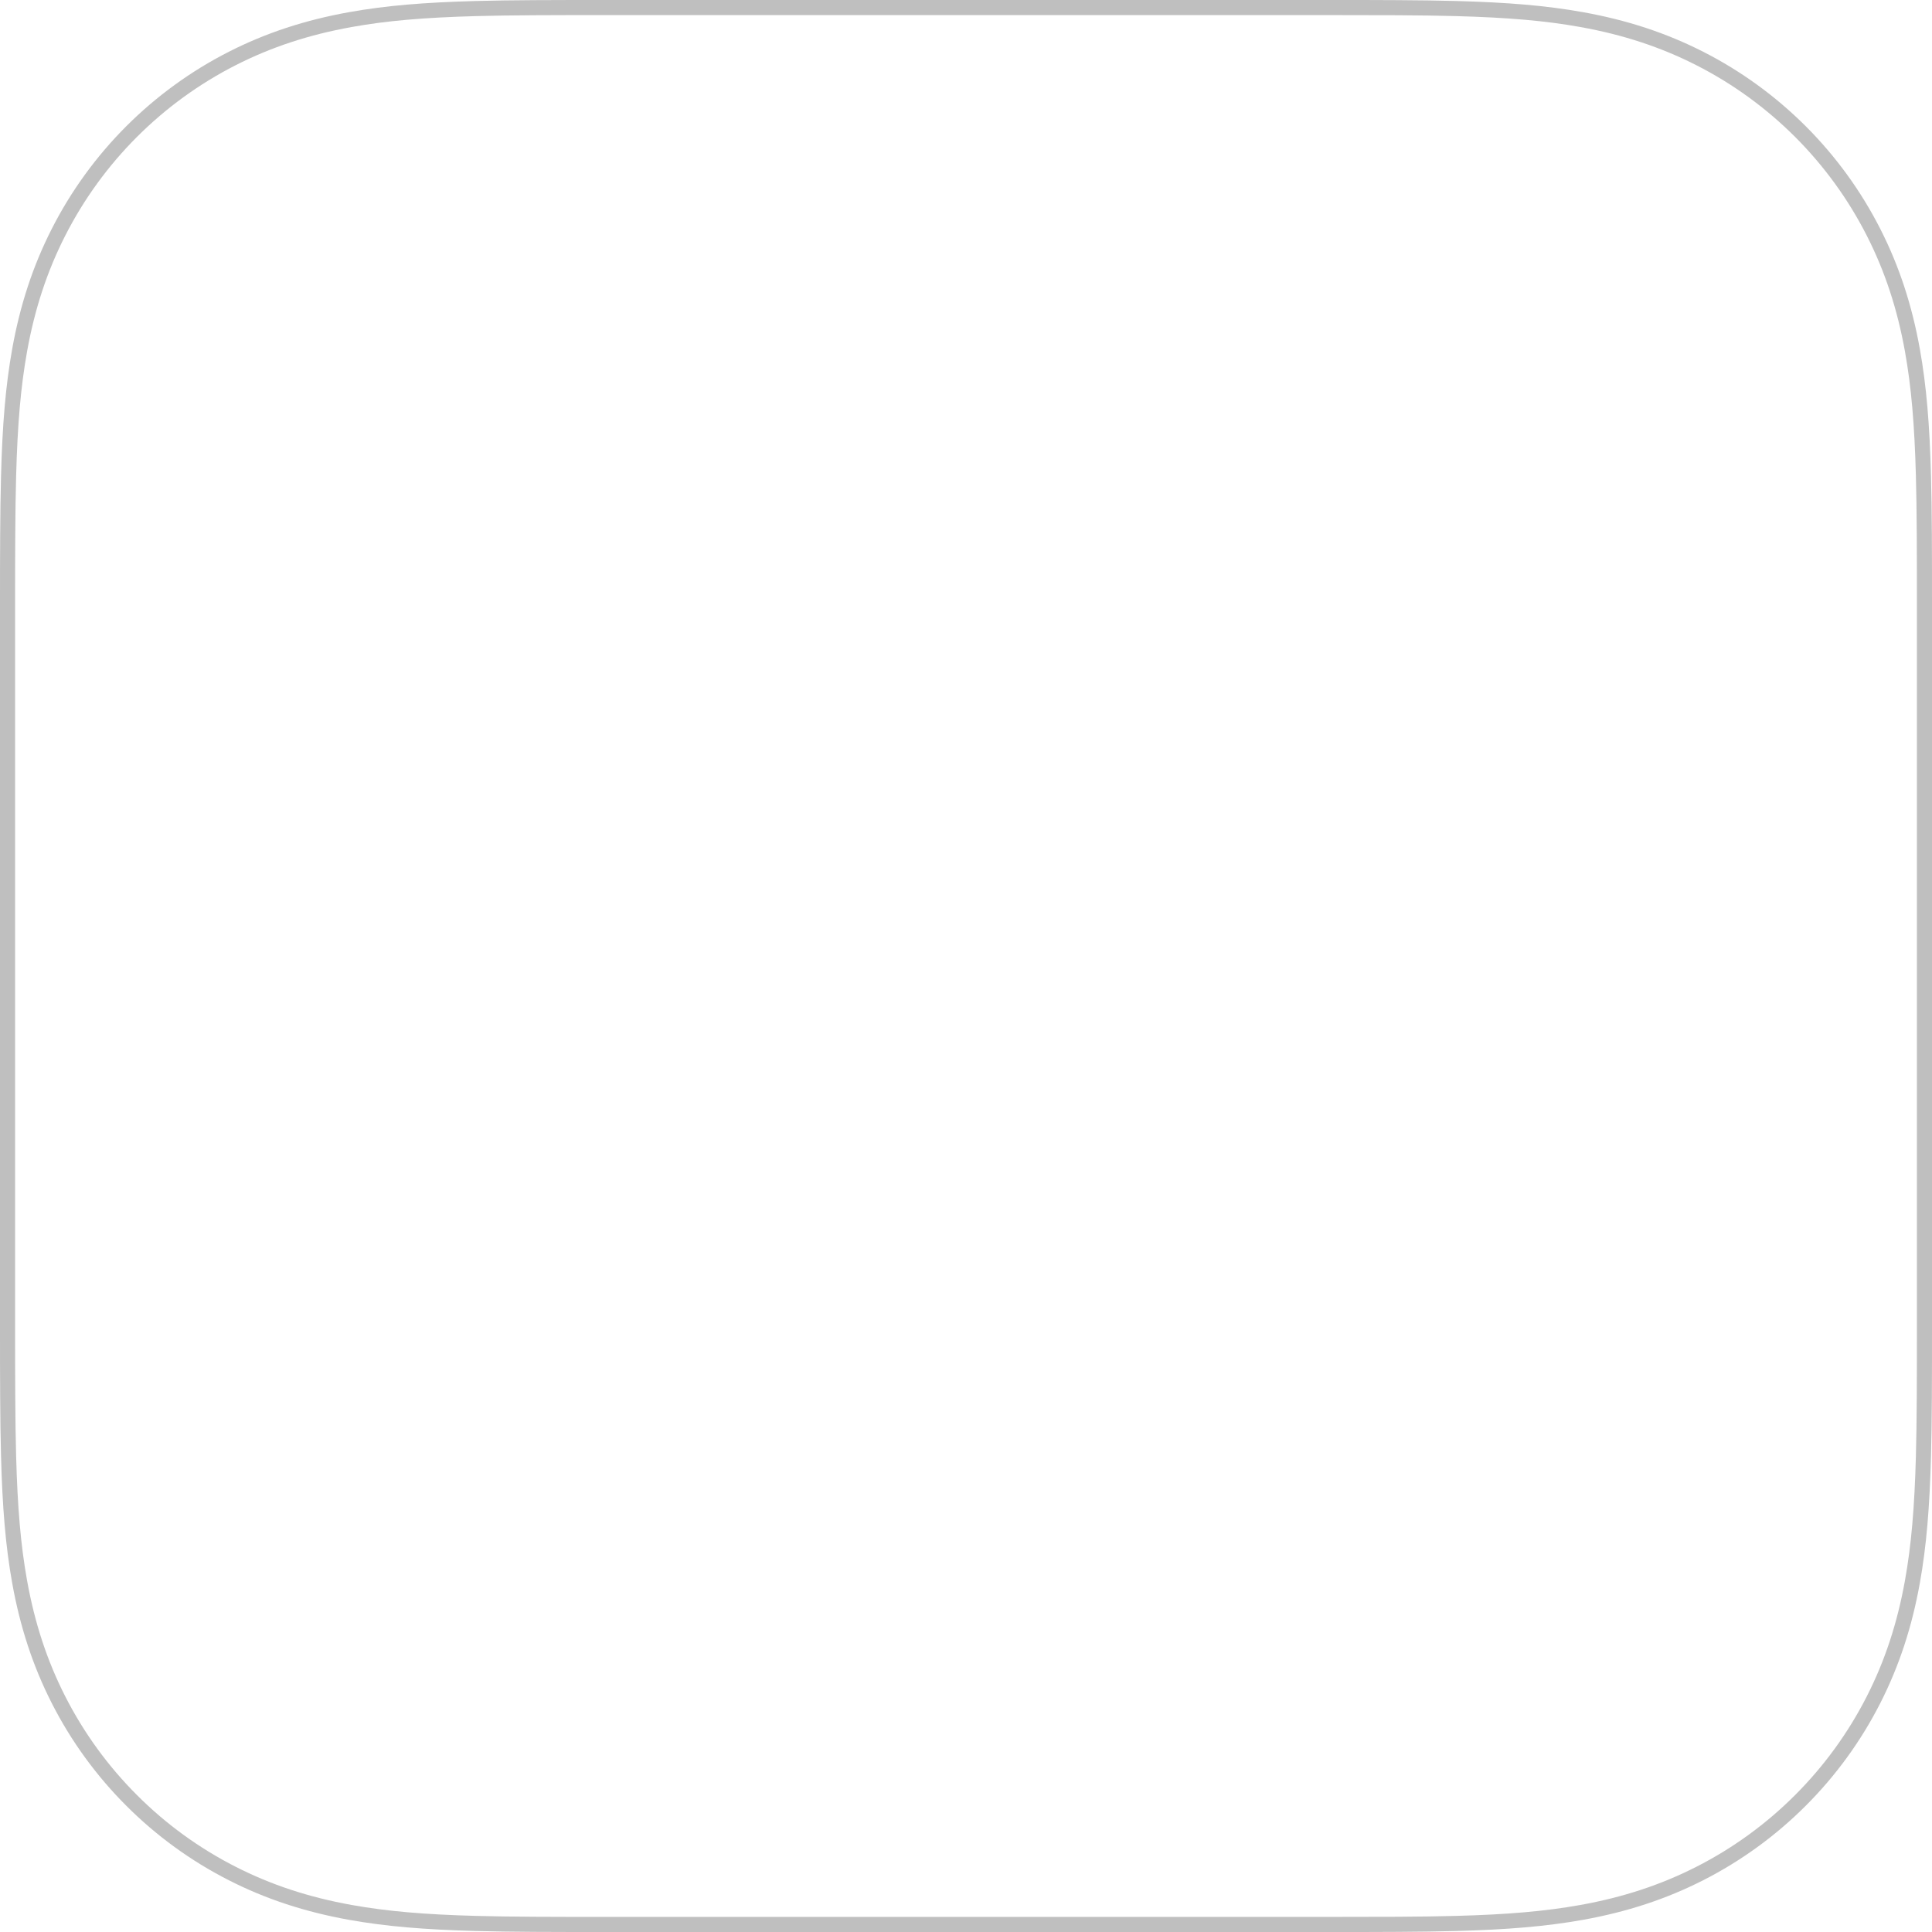
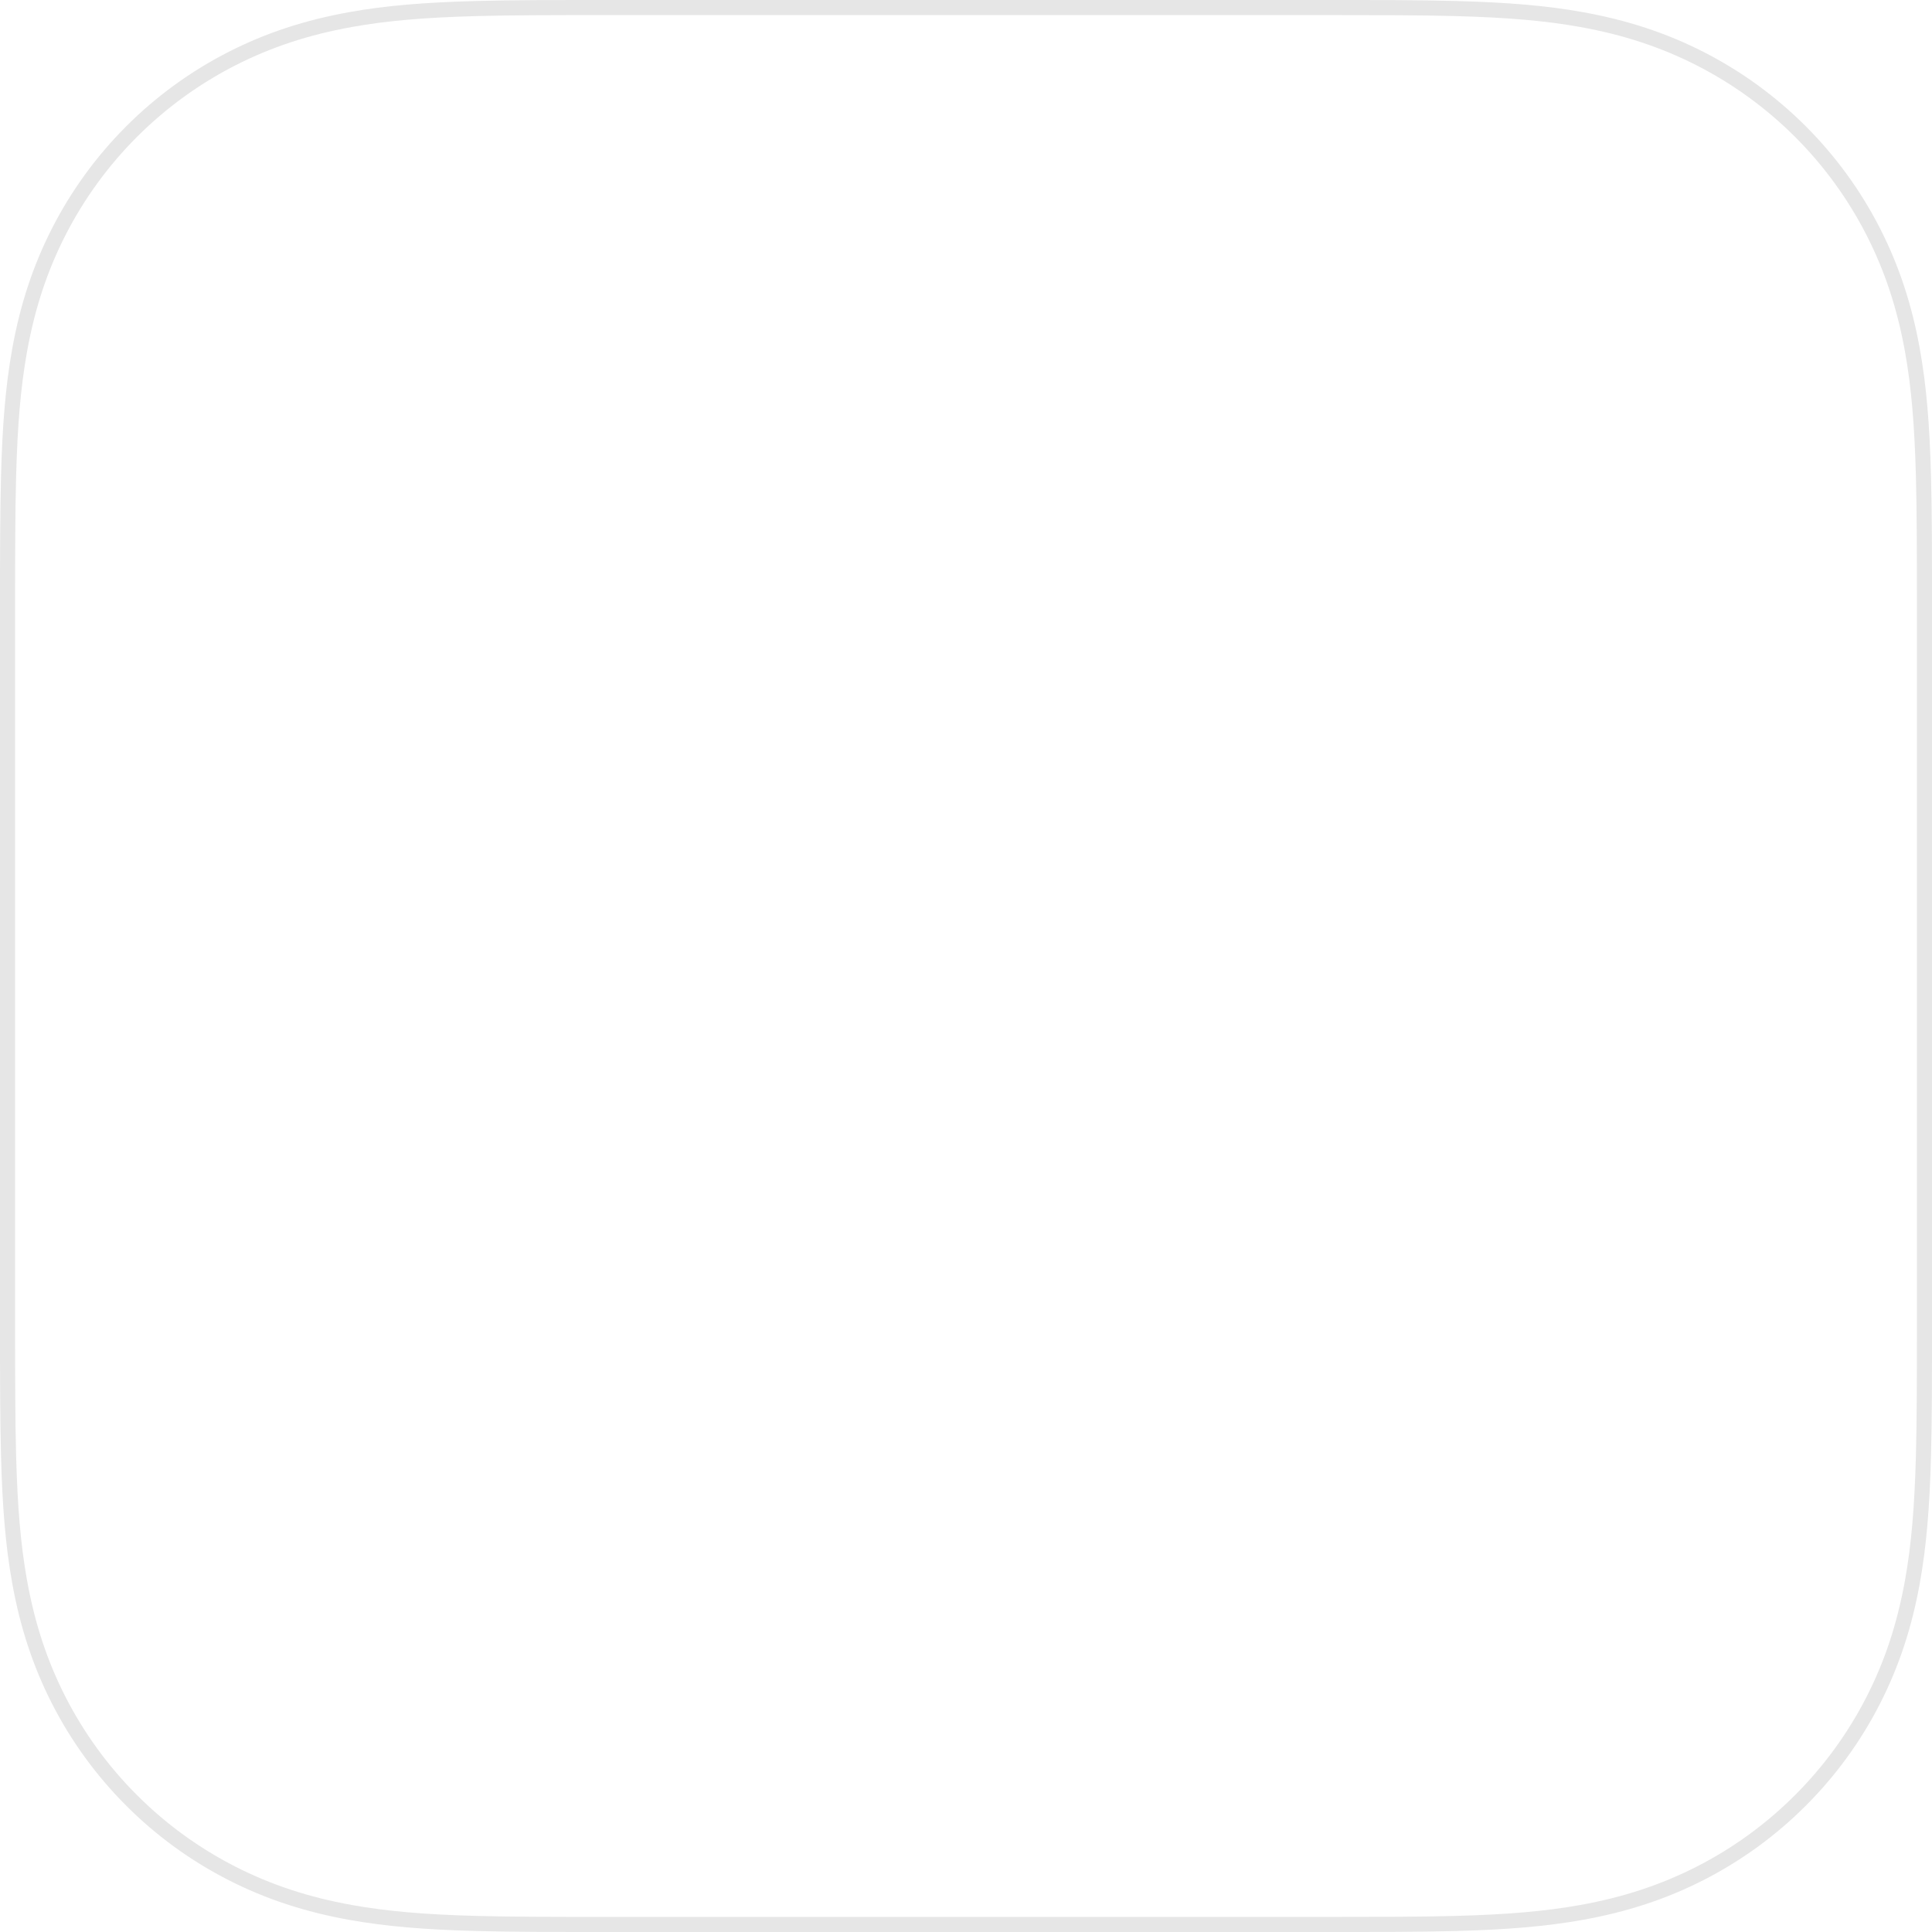
<svg xmlns="http://www.w3.org/2000/svg" width="128" height="128" viewBox="0 0 128 128">
-   <path fill="#000000" fill-opacity=".25" d="M127,39.994 C127,38.79 127,38.309 126.999,37.697 C126.998,36.839 126.995,36.1 126.991,35.405 C126.981,33.86 126.964,32.678 126.934,31.559 C126.842,28.11 126.629,25.632 126.212,23.304 C125.703,20.468 124.882,17.972 123.677,15.606 C122.449,13.195 120.847,10.988 118.93,9.071 C117.008,7.152 114.801,5.548 112.393,4.323 C110.03,3.12 107.534,2.299 104.7,1.79 C102.38,1.373 99.924,1.161 96.443,1.066 C95.321,1.036 94.139,1.019 92.596,1.009 C91.374,1.002 90.413,1 88.006,1 L39.994,1 C38.791,1 38.311,1 37.699,1.001 C36.84,1.002 36.101,1.005 35.408,1.009 C33.861,1.019 32.678,1.036 31.56,1.066 C28.076,1.161 25.62,1.373 23.302,1.79 C20.468,2.299 17.972,3.12 15.608,4.323 C13.198,5.55 10.989,7.155 9.073,9.071 C7.156,10.988 5.553,13.195 4.325,15.607 C3.12,17.972 2.299,20.468 1.79,23.304 C1.373,25.632 1.16,28.11 1.068,31.559 C1.036,32.755 1.018,34.017 1.011,35.406 C1.006,36.101 1.003,36.84 1.001,37.698 C1,38.31 1,38.79 1,39.994 L1,88.006 C1,89.21 1,89.69 1.001,90.302 C1.003,91.16 1.006,91.899 1.011,92.596 C1.018,93.983 1.036,95.245 1.068,96.441 C1.16,99.89 1.373,102.368 1.79,104.696 C2.3,107.534 3.121,110.031 4.325,112.395 C5.554,114.807 7.157,117.013 9.074,118.928 C10.985,120.843 13.192,122.447 15.609,123.677 C17.972,124.88 20.468,125.701 23.302,126.21 C25.634,126.628 28.125,126.843 31.559,126.934 C32.678,126.964 33.861,126.981 35.406,126.991 C36.101,126.995 36.84,126.998 37.699,126.999 C38.311,127 38.791,127 39.994,127 L88.006,127 C90.413,127 91.374,126.998 92.595,126.991 C94.139,126.981 95.321,126.964 96.443,126.934 C99.876,126.843 102.366,126.628 104.7,126.21 C107.534,125.701 110.03,124.88 112.394,123.677 C114.807,122.449 117.013,120.846 118.93,118.927 C120.845,117.013 122.448,114.807 123.677,112.395 C124.882,110.031 125.702,107.534 126.212,104.696 C126.629,102.368 126.842,99.89 126.934,96.441 C126.964,95.322 126.981,94.14 126.991,92.596 C126.995,91.9 126.998,91.161 126.999,90.303 C127,89.691 127,89.21 127,88.006 L127,39.994 Z M128,39.994 L128,88.006 C128,89.155 128,89.666 127.999,90.304 C127.998,91.146 127.995,91.89 127.991,92.601 C127.981,94.105 127.965,95.309 127.934,96.468 C127.844,99.843 127.637,102.412 127.196,104.873 C126.674,107.781 125.828,110.376 124.568,112.849 C123.292,115.355 121.626,117.647 119.636,119.634 C117.646,121.626 115.354,123.292 112.847,124.568 C110.375,125.827 107.782,126.672 104.877,127.194 C102.41,127.636 99.831,127.844 96.47,127.934 C95.308,127.965 94.105,127.981 92.601,127.991 C91.326,127.999 90.305,128 88.006,128 L39.994,128 C38.846,128 38.335,128 37.697,127.999 C36.855,127.998 36.111,127.995 35.401,127.991 C33.895,127.981 32.691,127.965 31.532,127.934 C28.17,127.844 25.589,127.636 23.125,127.194 C20.221,126.672 17.627,125.827 15.155,124.568 C12.645,123.291 10.352,121.624 8.366,119.634 C6.376,117.647 4.71,115.355 3.434,112.849 C2.174,110.376 1.328,107.781 0.806,104.873 C0.365,102.412 0.158,99.843 0.068,96.468 C0.036,95.247 0.018,93.974 0.011,92.601 C0.006,91.89 0.003,91.146 0.001,90.304 C0,89.666 0,89.155 0,88.006 L0,39.994 C0,38.845 0,38.334 0.001,37.696 C0.003,36.854 0.006,36.11 0.011,35.399 C0.018,34.026 0.036,32.753 0.068,31.532 C0.158,28.157 0.365,25.588 0.806,23.127 C1.328,20.22 2.174,17.627 3.434,15.153 C4.709,12.647 6.375,10.355 8.366,8.364 C10.356,6.374 12.65,4.707 15.155,3.432 C17.627,2.173 20.221,1.328 23.125,0.806 C25.577,0.365 28.128,0.159 31.533,0.066 C32.691,0.035 33.895,0.019 35.401,0.009 C36.111,0.005 36.855,0.002 37.697,0.001 C38.335,0 38.846,0 39.994,0 L88.006,0 C90.305,0 91.326,0.001 92.601,0.009 C94.105,0.019 95.308,0.035 96.47,0.066 C99.873,0.159 102.423,0.365 104.877,0.806 C107.782,1.328 110.375,2.173 112.847,3.432 C115.35,4.705 117.642,6.372 119.636,8.364 C121.627,10.355 123.293,12.647 124.568,15.153 C125.829,17.627 126.674,20.22 127.196,23.127 C127.637,25.588 127.844,28.157 127.934,31.532 C127.965,32.691 127.981,33.895 127.991,35.399 C127.995,36.11 127.998,36.854 127.999,37.696 C128,38.334 128,38.845 128,39.994 Z" />
+   <path fill="#000000" fill-opacity=".100" d="M127,39.994 C127,38.79 127,38.309 126.999,37.697 C126.998,36.839 126.995,36.1 126.991,35.405 C126.981,33.86 126.964,32.678 126.934,31.559 C126.842,28.11 126.629,25.632 126.212,23.304 C125.703,20.468 124.882,17.972 123.677,15.606 C122.449,13.195 120.847,10.988 118.93,9.071 C117.008,7.152 114.801,5.548 112.393,4.323 C110.03,3.12 107.534,2.299 104.7,1.79 C102.38,1.373 99.924,1.161 96.443,1.066 C95.321,1.036 94.139,1.019 92.596,1.009 C91.374,1.002 90.413,1 88.006,1 L39.994,1 C38.791,1 38.311,1 37.699,1.001 C36.84,1.002 36.101,1.005 35.408,1.009 C33.861,1.019 32.678,1.036 31.56,1.066 C28.076,1.161 25.62,1.373 23.302,1.79 C20.468,2.299 17.972,3.12 15.608,4.323 C13.198,5.55 10.989,7.155 9.073,9.071 C7.156,10.988 5.553,13.195 4.325,15.607 C3.12,17.972 2.299,20.468 1.79,23.304 C1.373,25.632 1.16,28.11 1.068,31.559 C1.036,32.755 1.018,34.017 1.011,35.406 C1.006,36.101 1.003,36.84 1.001,37.698 C1,38.31 1,38.79 1,39.994 L1,88.006 C1,89.21 1,89.69 1.001,90.302 C1.003,91.16 1.006,91.899 1.011,92.596 C1.018,93.983 1.036,95.245 1.068,96.441 C1.16,99.89 1.373,102.368 1.79,104.696 C2.3,107.534 3.121,110.031 4.325,112.395 C5.554,114.807 7.157,117.013 9.074,118.928 C10.985,120.843 13.192,122.447 15.609,123.677 C17.972,124.88 20.468,125.701 23.302,126.21 C25.634,126.628 28.125,126.843 31.559,126.934 C32.678,126.964 33.861,126.981 35.406,126.991 C36.101,126.995 36.84,126.998 37.699,126.999 C38.311,127 38.791,127 39.994,127 L88.006,127 C90.413,127 91.374,126.998 92.595,126.991 C94.139,126.981 95.321,126.964 96.443,126.934 C99.876,126.843 102.366,126.628 104.7,126.21 C107.534,125.701 110.03,124.88 112.394,123.677 C114.807,122.449 117.013,120.846 118.93,118.927 C120.845,117.013 122.448,114.807 123.677,112.395 C124.882,110.031 125.702,107.534 126.212,104.696 C126.629,102.368 126.842,99.89 126.934,96.441 C126.964,95.322 126.981,94.14 126.991,92.596 C126.995,91.9 126.998,91.161 126.999,90.303 C127,89.691 127,89.21 127,88.006 L127,39.994 Z M128,39.994 L128,88.006 C128,89.155 128,89.666 127.999,90.304 C127.998,91.146 127.995,91.89 127.991,92.601 C127.981,94.105 127.965,95.309 127.934,96.468 C127.844,99.843 127.637,102.412 127.196,104.873 C126.674,107.781 125.828,110.376 124.568,112.849 C123.292,115.355 121.626,117.647 119.636,119.634 C117.646,121.626 115.354,123.292 112.847,124.568 C110.375,125.827 107.782,126.672 104.877,127.194 C102.41,127.636 99.831,127.844 96.47,127.934 C95.308,127.965 94.105,127.981 92.601,127.991 C91.326,127.999 90.305,128 88.006,128 L39.994,128 C38.846,128 38.335,128 37.697,127.999 C36.855,127.998 36.111,127.995 35.401,127.991 C33.895,127.981 32.691,127.965 31.532,127.934 C28.17,127.844 25.589,127.636 23.125,127.194 C20.221,126.672 17.627,125.827 15.155,124.568 C12.645,123.291 10.352,121.624 8.366,119.634 C6.376,117.647 4.71,115.355 3.434,112.849 C2.174,110.376 1.328,107.781 0.806,104.873 C0.365,102.412 0.158,99.843 0.068,96.468 C0.036,95.247 0.018,93.974 0.011,92.601 C0.006,91.89 0.003,91.146 0.001,90.304 C0,89.666 0,89.155 0,88.006 L0,39.994 C0,38.845 0,38.334 0.001,37.696 C0.003,36.854 0.006,36.11 0.011,35.399 C0.018,34.026 0.036,32.753 0.068,31.532 C0.158,28.157 0.365,25.588 0.806,23.127 C1.328,20.22 2.174,17.627 3.434,15.153 C4.709,12.647 6.375,10.355 8.366,8.364 C10.356,6.374 12.65,4.707 15.155,3.432 C17.627,2.173 20.221,1.328 23.125,0.806 C25.577,0.365 28.128,0.159 31.533,0.066 C32.691,0.035 33.895,0.019 35.401,0.009 C36.111,0.005 36.855,0.002 37.697,0.001 C38.335,0 38.846,0 39.994,0 L88.006,0 C90.305,0 91.326,0.001 92.601,0.009 C94.105,0.019 95.308,0.035 96.47,0.066 C99.873,0.159 102.423,0.365 104.877,0.806 C107.782,1.328 110.375,2.173 112.847,3.432 C115.35,4.705 117.642,6.372 119.636,8.364 C121.627,10.355 123.293,12.647 124.568,15.153 C125.829,17.627 126.674,20.22 127.196,23.127 C127.637,25.588 127.844,28.157 127.934,31.532 C127.965,32.691 127.981,33.895 127.991,35.399 C127.995,36.11 127.998,36.854 127.999,37.696 C128,38.334 128,38.845 128,39.994 Z" />
</svg>
